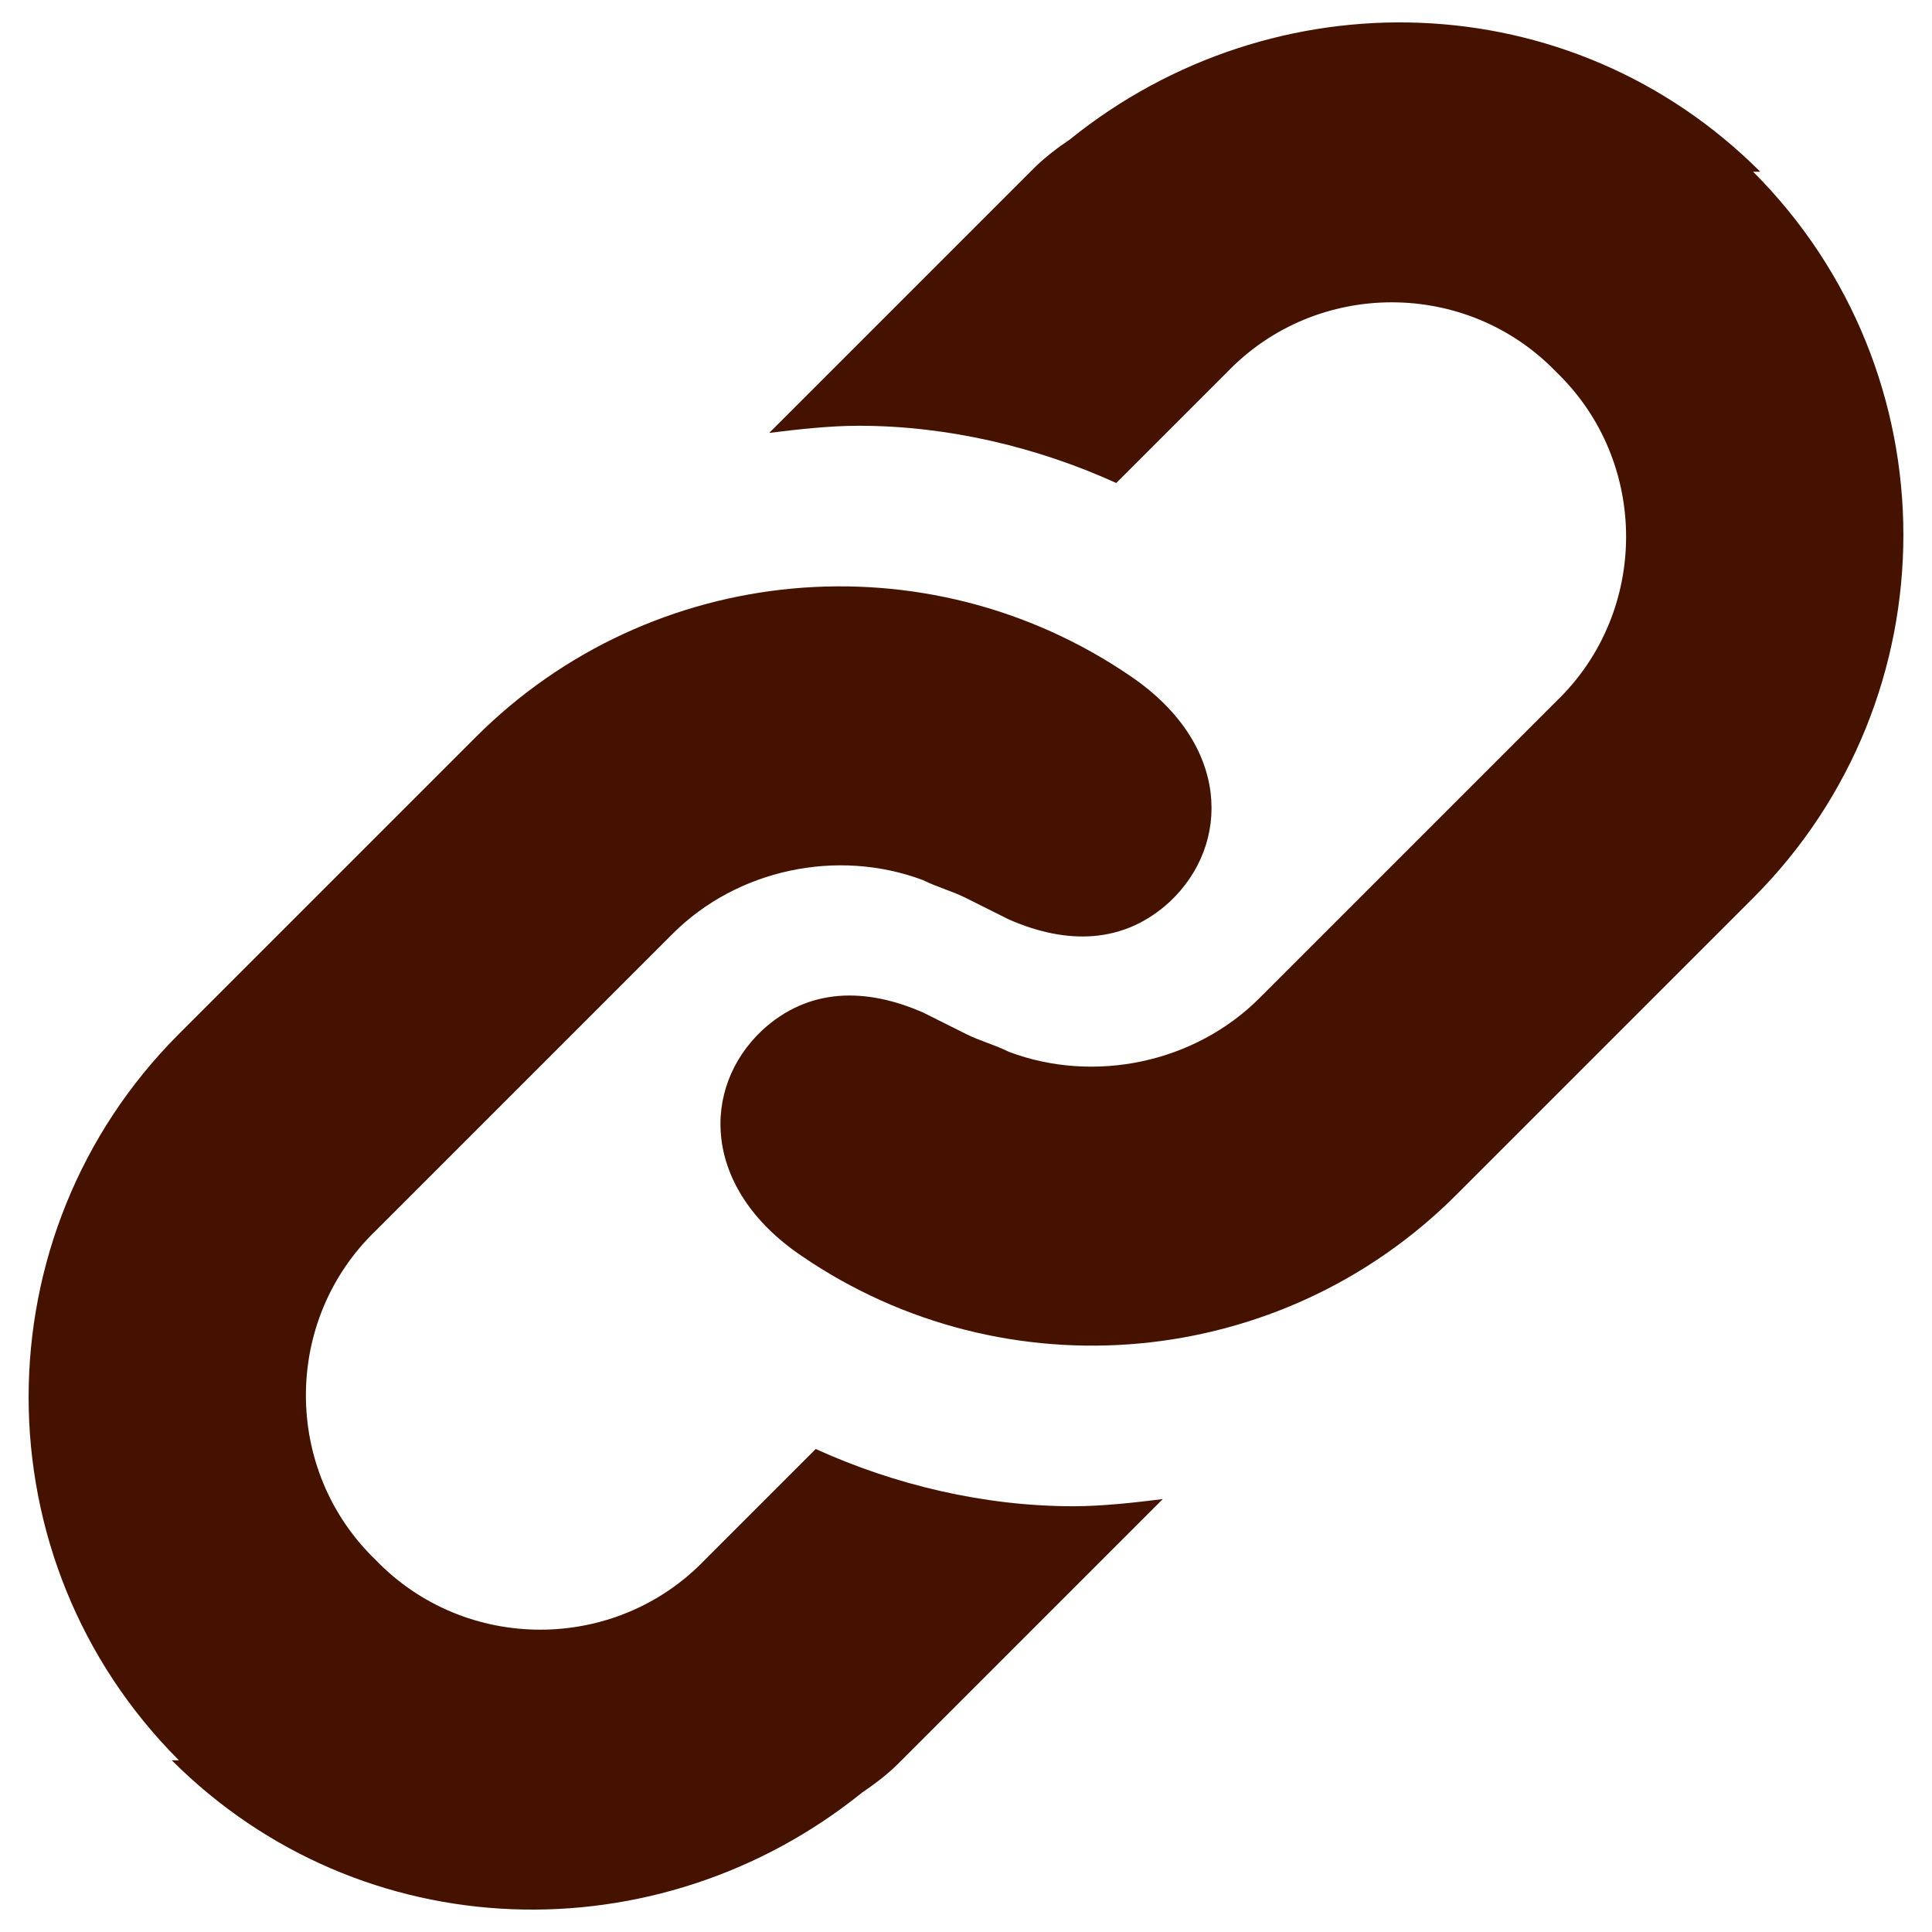
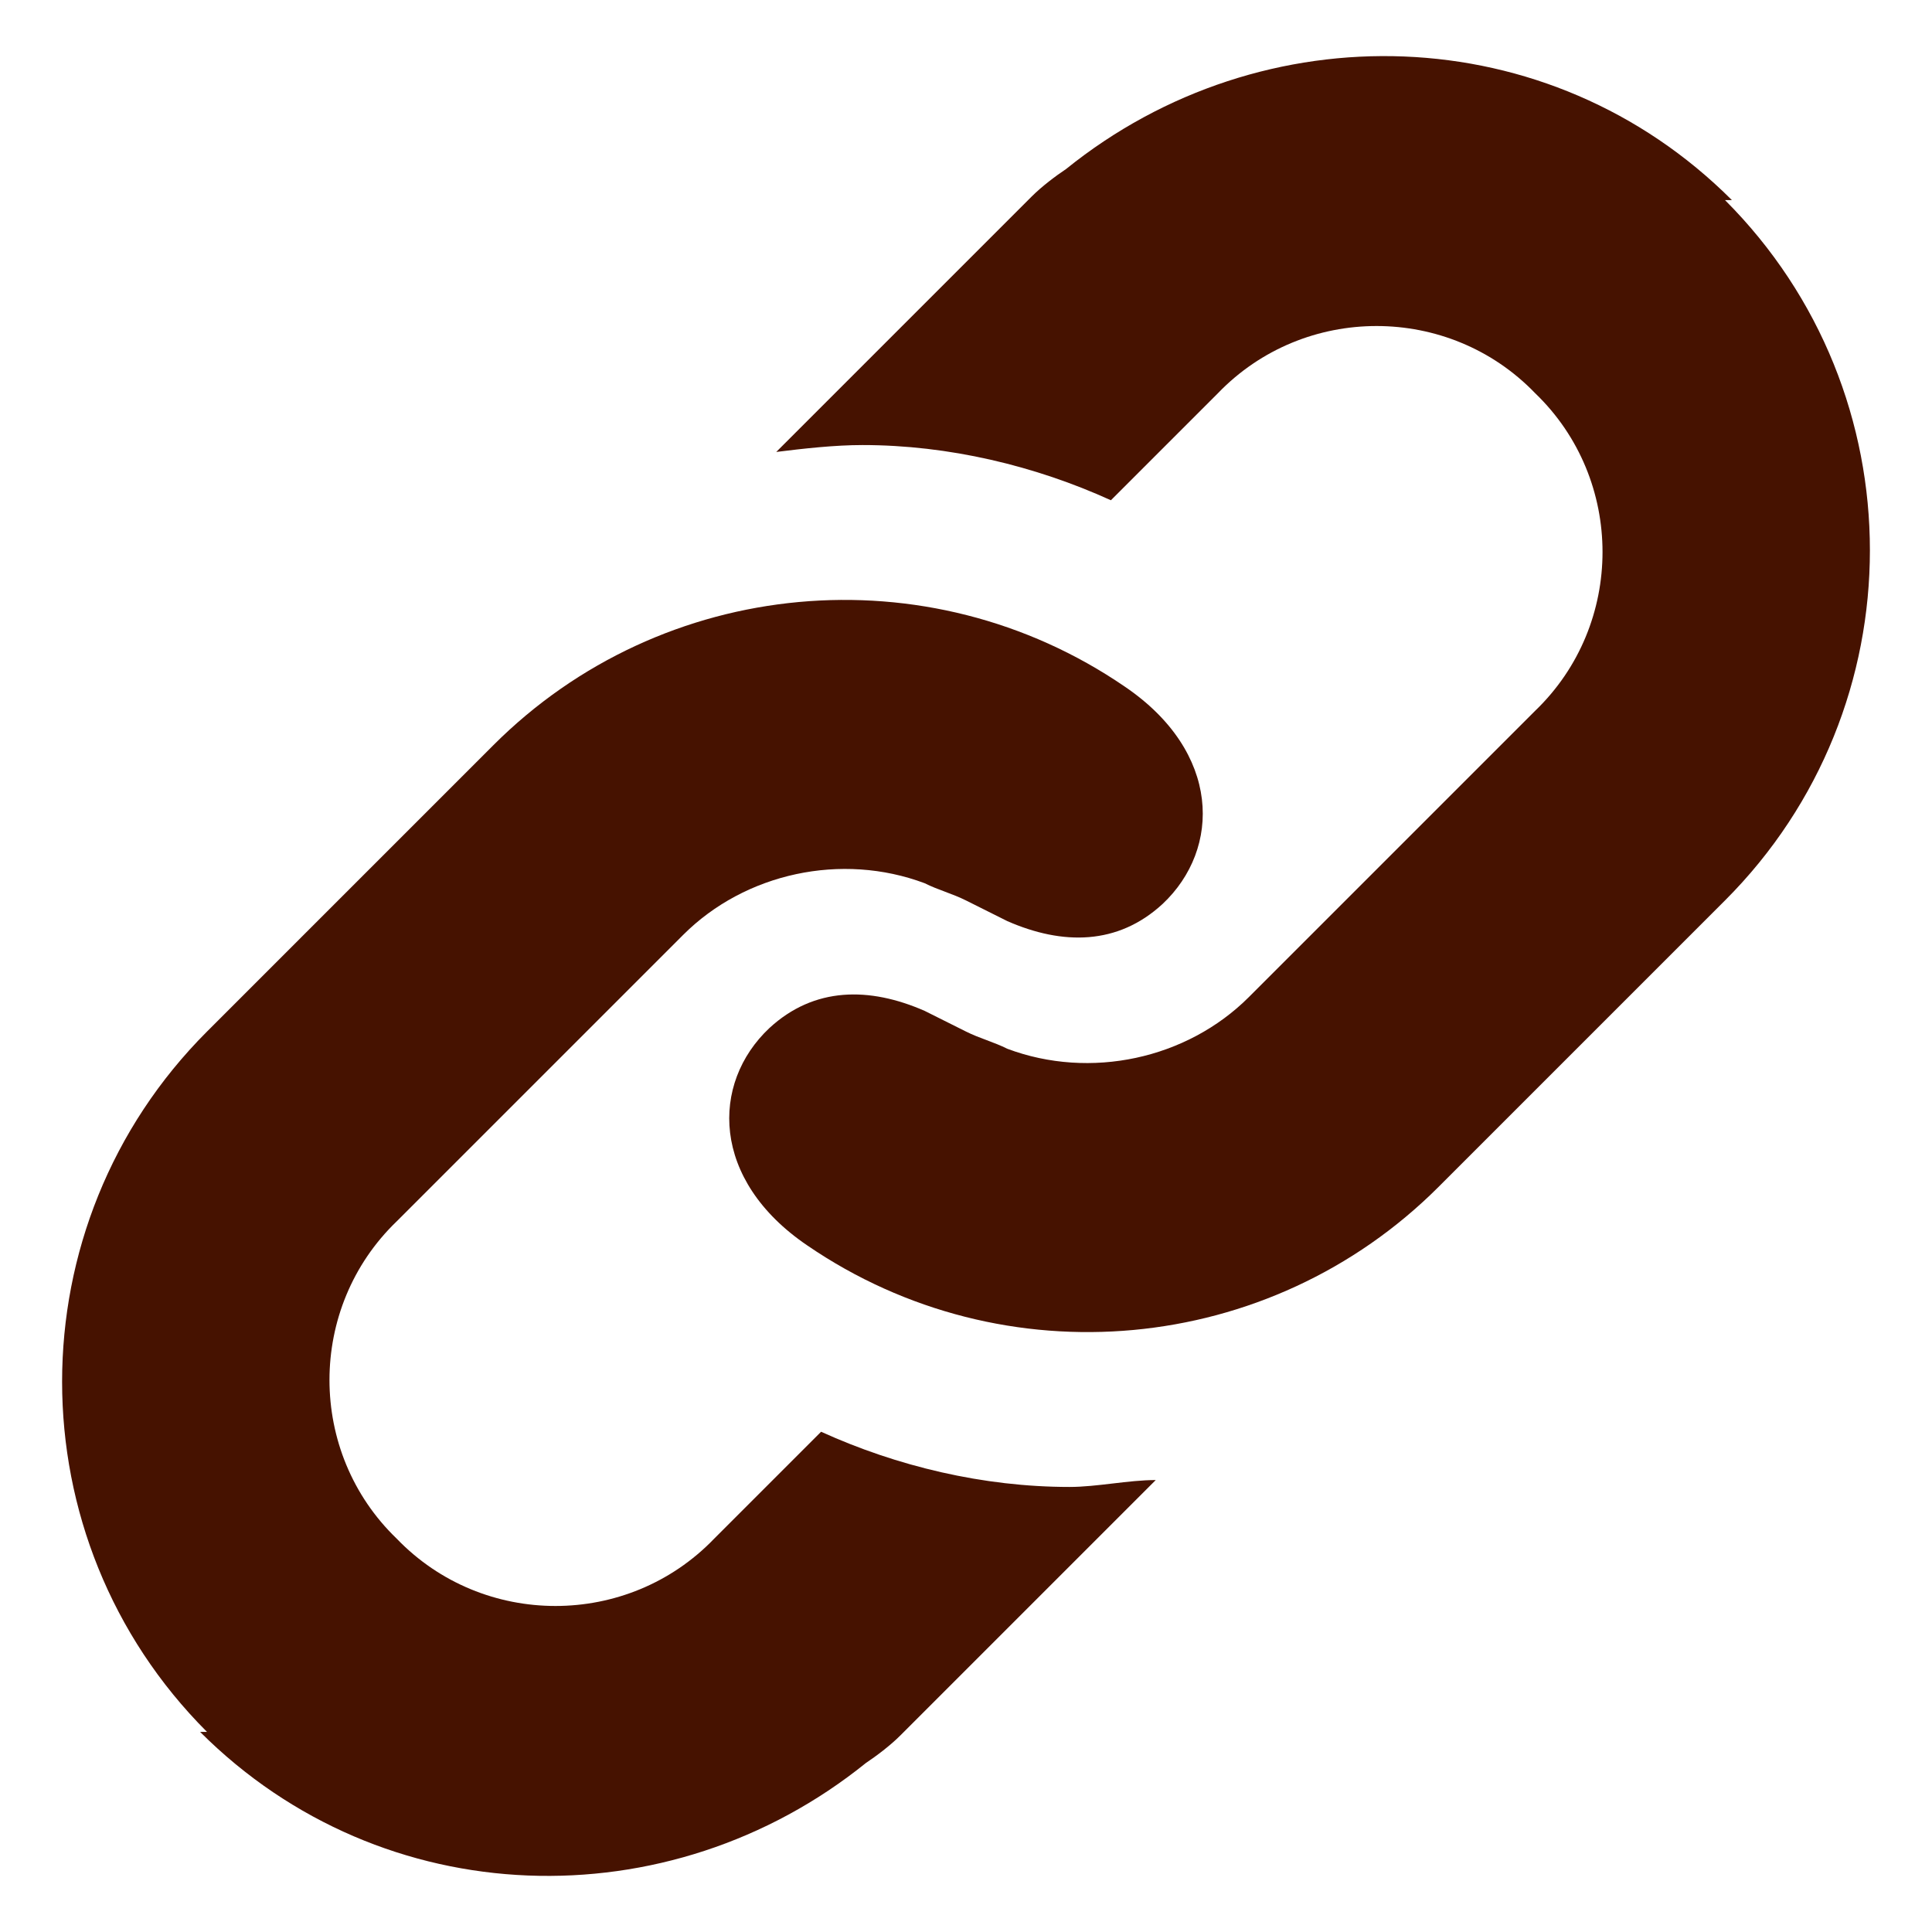
- <svg xmlns="http://www.w3.org/2000/svg" id="Layer_1" version="1.1" viewBox="0 0 54 54">
+ <svg xmlns="http://www.w3.org/2000/svg" id="Layer_1" version="1.1" viewBox="0 0 56 56">
  <defs>
    <style>
      .st0 {
        fill: #461200;
      }
    </style>
  </defs>
-   <path class="st0" d="M49.2,4.8c-5.3-5.3-13.6-5.5-19.3-.9-.3.2-.7.5-1,.8,0,0,0,0,0,0h0s-7.4,7.4-7.4,7.4c.8-.1,1.7-.2,2.5-.2,2.5,0,5,.6,7.2,1.6l3.1-3.1c2.5-2.6,6.7-2.6,9.2,0,2.6,2.5,2.6,6.7,0,9.2,0,0,0,0,0,0l-8.3,8.3c-1.8,1.8-4.6,2.4-7,1.5-.4-.2-.8-.3-1.2-.5l-1.2-.6c-1.6-.7-3.2-.7-4.5.5-1.7,1.6-1.7,4.4,1.1,6.3,5.7,3.9,13.4,3.2,18.3-1.7l8.3-8.3c5.6-5.6,5.6-14.7,0-20.3Z" />
-   <path class="st0" d="M4.8,49.2c5.3,5.3,13.6,5.5,19.3.9.3-.2.7-.5,1-.8,0,0,0,0,0,0h0s7.4-7.4,7.4-7.4c-.8.1-1.7.2-2.5.2-2.5,0-5-.6-7.2-1.6l-3.1,3.1c-2.5,2.6-6.7,2.6-9.2,0-2.6-2.5-2.6-6.7,0-9.2,0,0,0,0,0,0l8.3-8.3c1.8-1.8,4.6-2.4,7-1.5.4.2.8.3,1.2.5l1.2.6c1.6.7,3.2.7,4.5-.5,1.7-1.6,1.7-4.4-1.1-6.3-5.7-3.9-13.4-3.2-18.3,1.7l-8.3,8.3c-5.6,5.6-5.6,14.7,0,20.3Z" />
+   <path class="st0" d="M50.2,5.8c-5.3-5.3-13.6-5.5-19.3-.9-.3.2-.7.5-1,.8h0l-7.4,7.4c.8-.1,1.7-.2,2.5-.2,2.5,0,5,.6,7.2,1.6l3.1-3.1c2.5-2.6,6.7-2.6,9.2,0,2.6,2.5,2.6,6.7,0,9.2h0l-8.3,8.3c-1.8,1.8-4.6,2.4-7,1.5-.4-.2-.8-.3-1.2-.5l-1.2-.6c-1.6-.7-3.2-.7-4.5.5-1.7,1.6-1.7,4.4,1.1,6.3,5.7,3.9,13.4,3.2,18.3-1.7l8.3-8.3c5.6-5.6,5.6-14.7,0-20.3h.2Z" />
+   <path class="st0" d="M5.8,50.2c5.3,5.3,13.6,5.5,19.3.9.3-.2.7-.5,1-.8h0l7.4-7.4c-.8,0-1.7.2-2.5.2-2.5,0-5-.6-7.2-1.6l-3.1,3.1c-2.5,2.6-6.7,2.6-9.2,0-2.6-2.5-2.6-6.7,0-9.2h0l8.3-8.3c1.8-1.8,4.6-2.4,7-1.5.4.2.8.3,1.2.5l1.2.6c1.6.7,3.2.7,4.5-.5,1.7-1.6,1.7-4.4-1.1-6.3-5.7-3.9-13.4-3.2-18.3,1.7l-8.3,8.3c-5.6,5.6-5.6,14.7,0,20.3h-.2Z" />
</svg>
